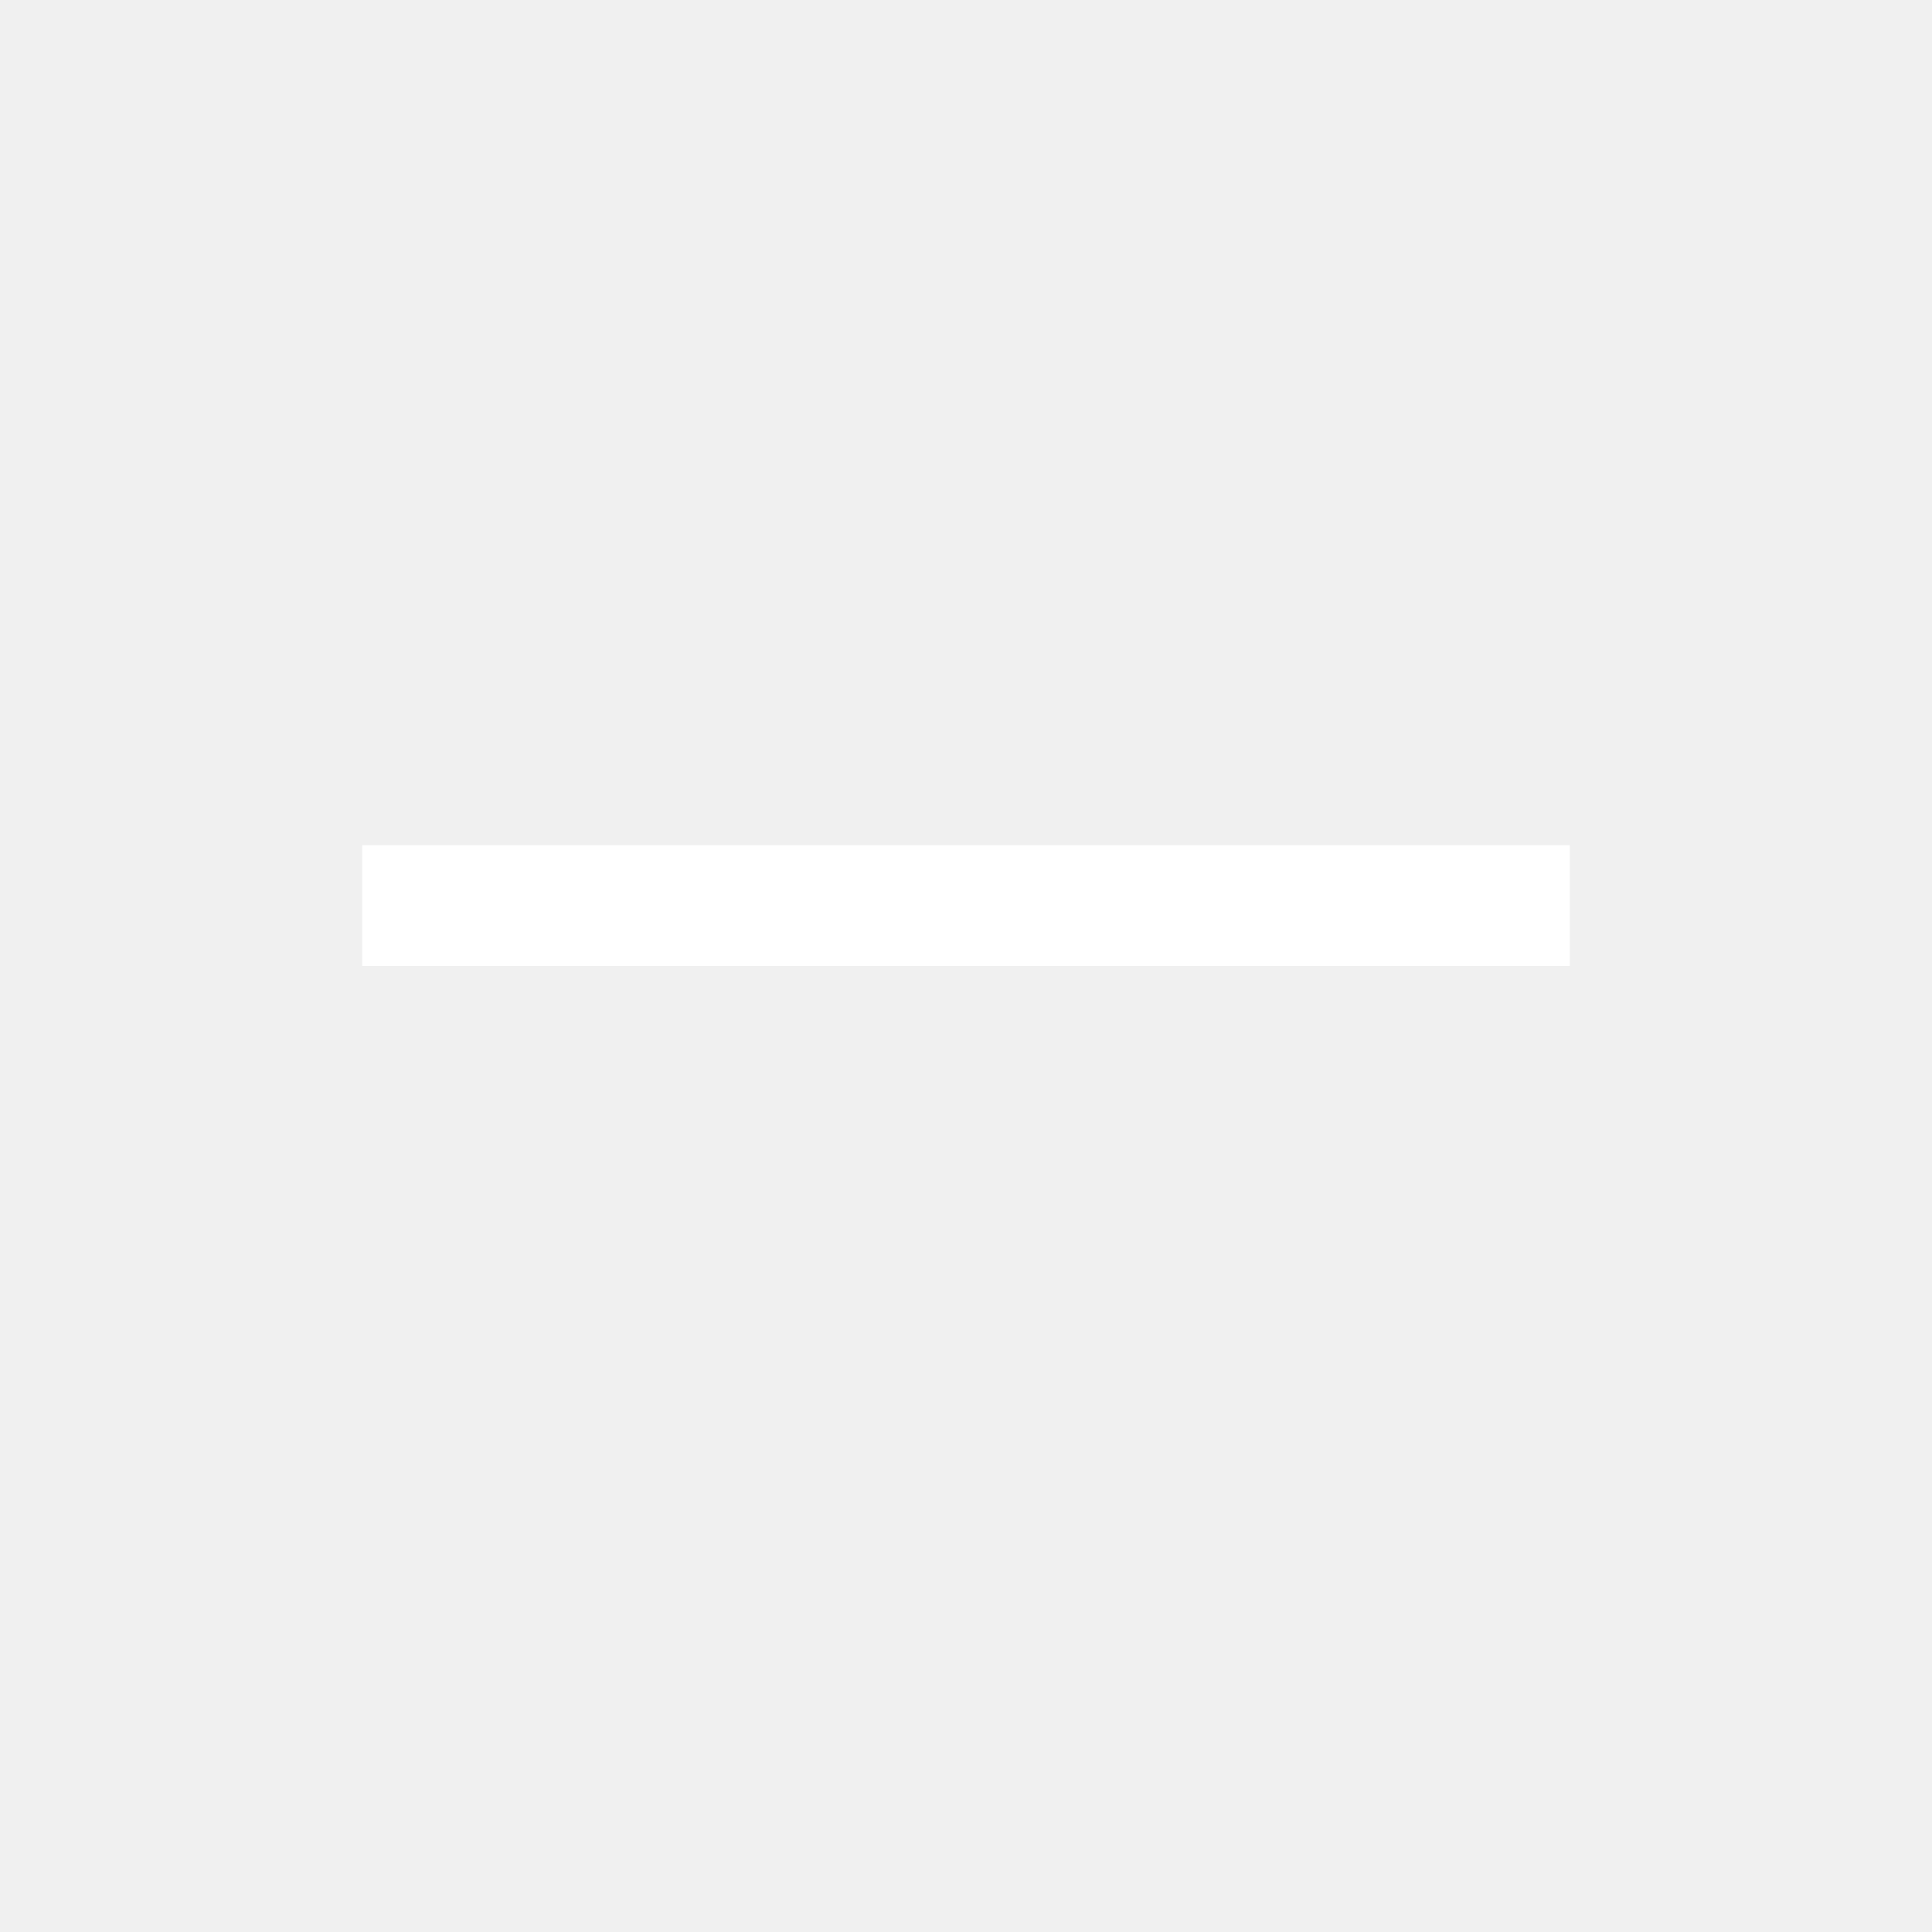
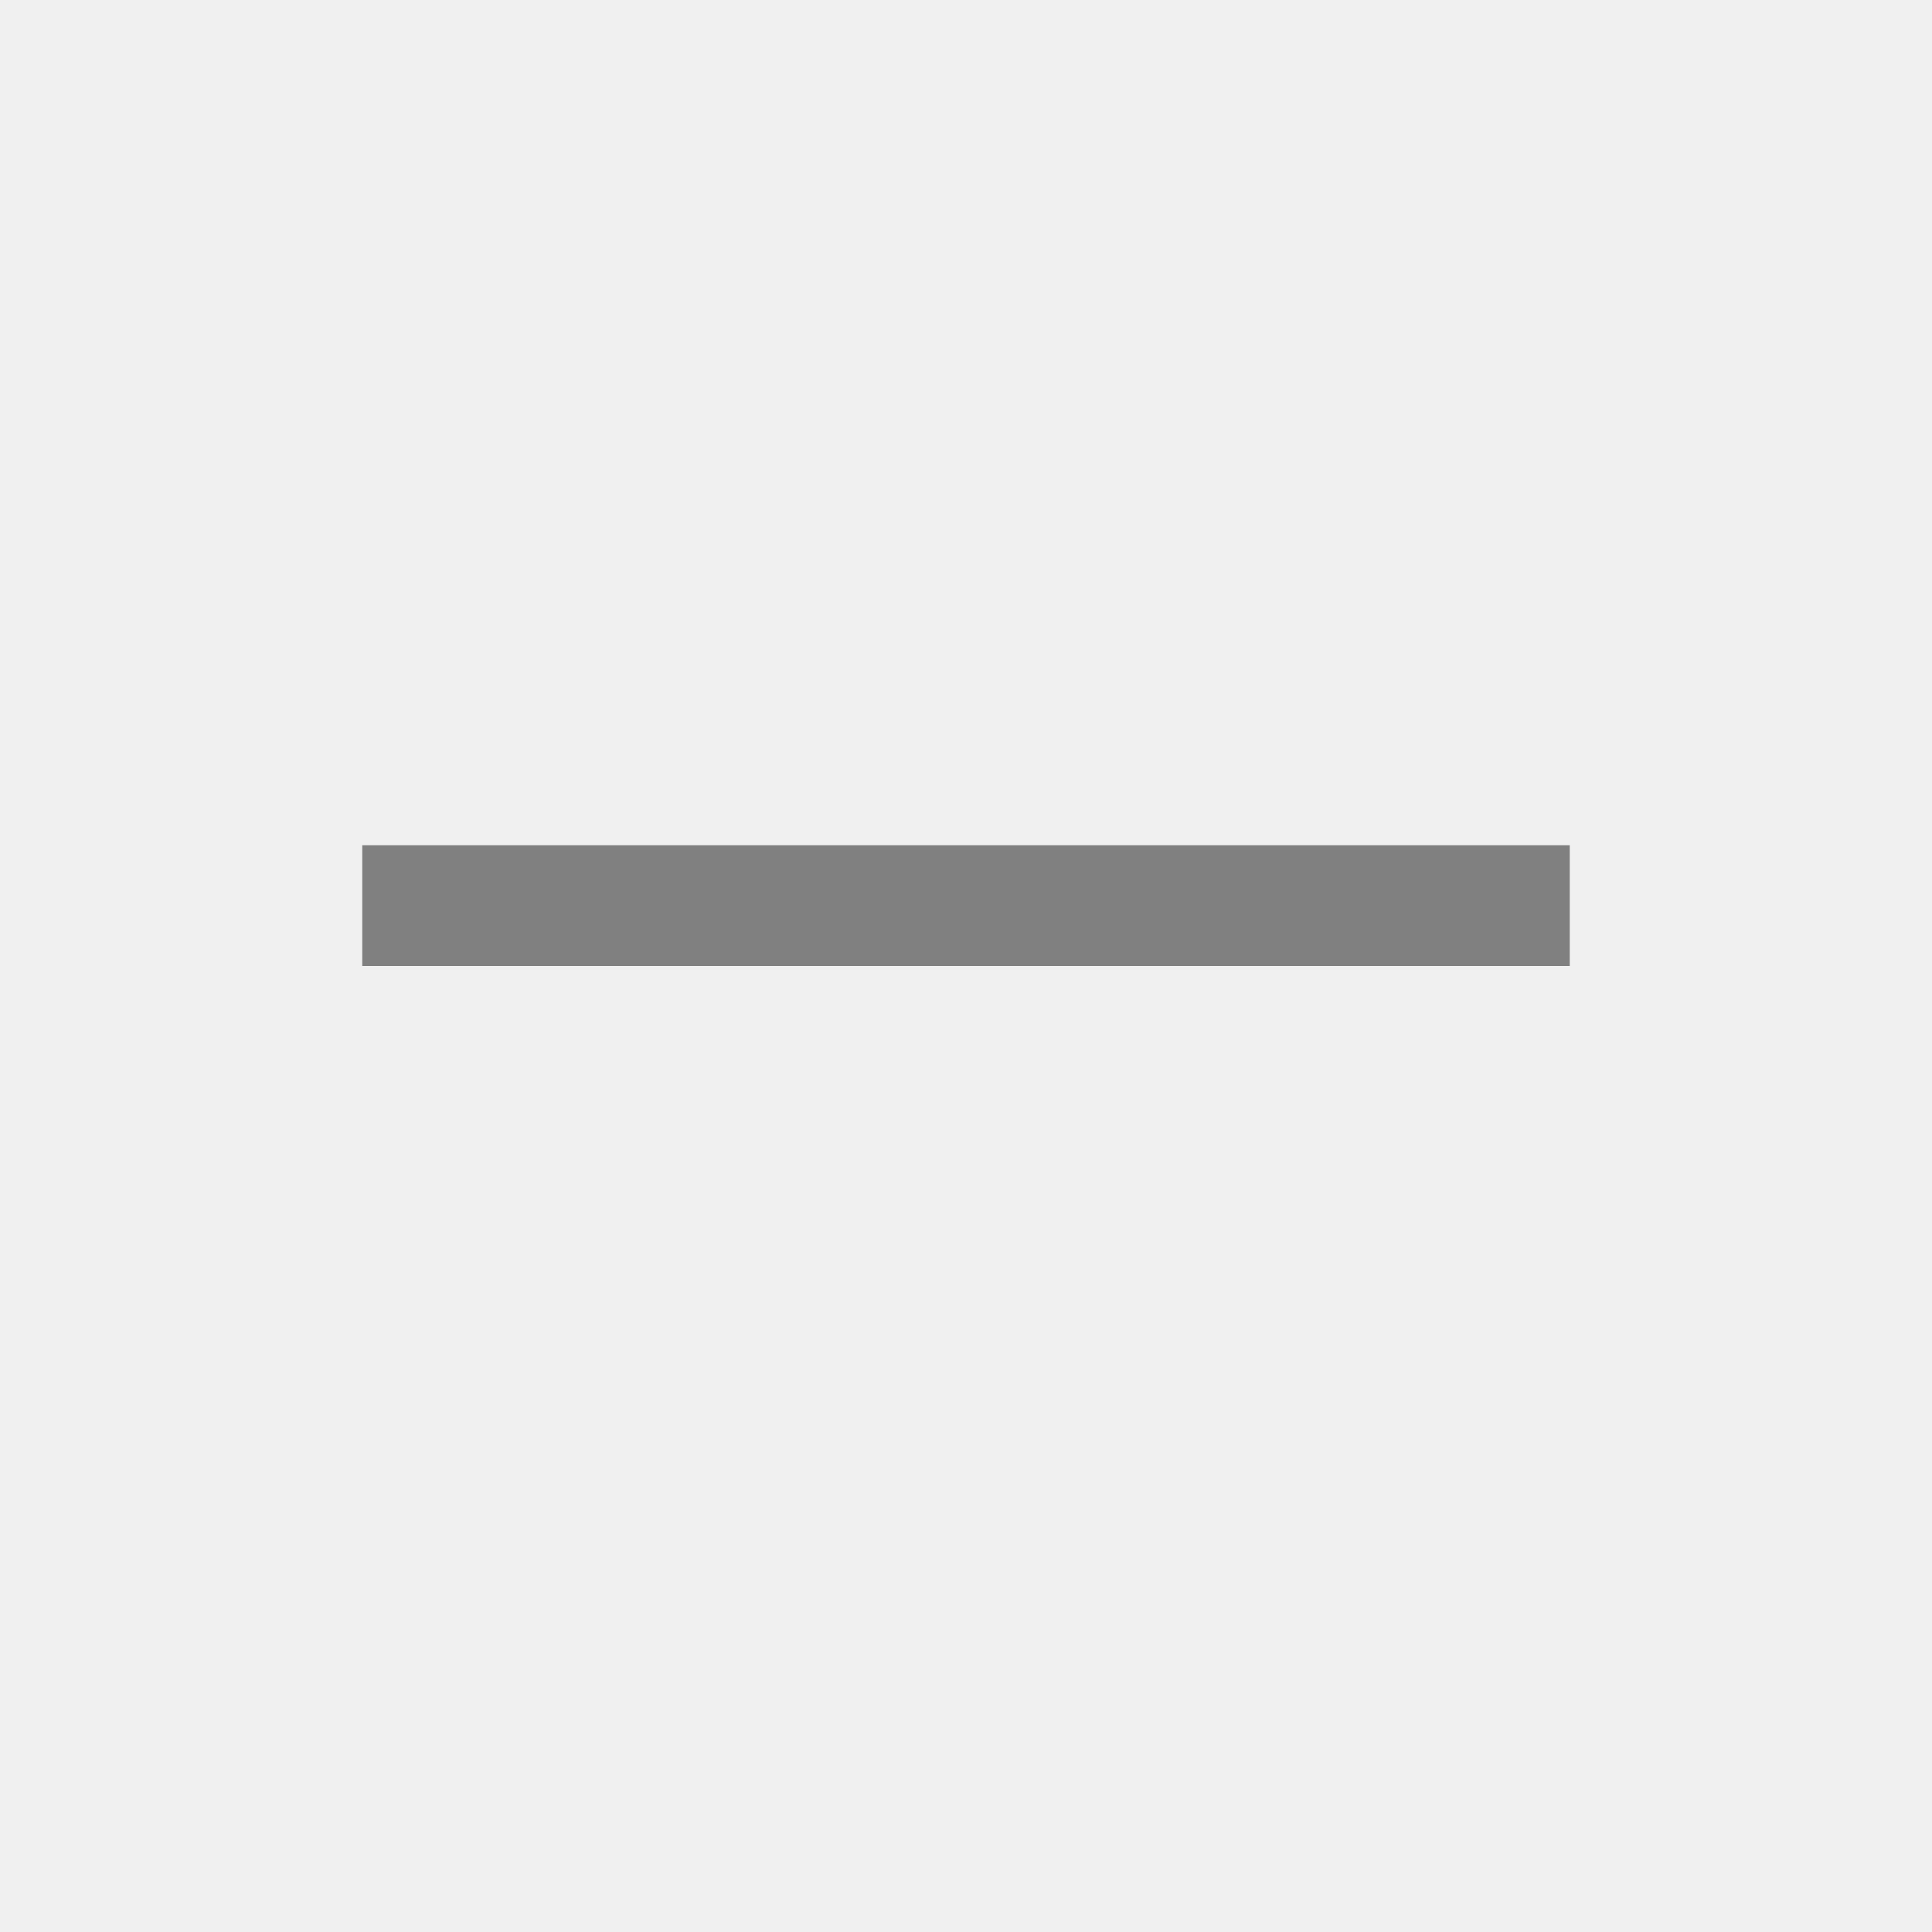
<svg xmlns="http://www.w3.org/2000/svg" id="login_btn_minimize_n" width="16" height="16" viewBox="0 0 16 16">
  <defs>
    <style>
      .cls-1 {
-         fill: #fff;
+         fill: none;
+       }
+ 
+       .cls-2 {
+         fill: gray;
      }
    </style>
  </defs>
-   <rect id="矩形_1403" data-name="矩形 1403" class="cls-1" x="3" y="7" width="10" height="1" />
+   <rect id="矩形_1718" data-name="矩形 1718" class="cls-1" width="16" height="16" />
+   <rect id="矩形_1403" data-name="矩形 1403" class="cls-2" x="3" y="7" width="10" height="1" />
</svg>
